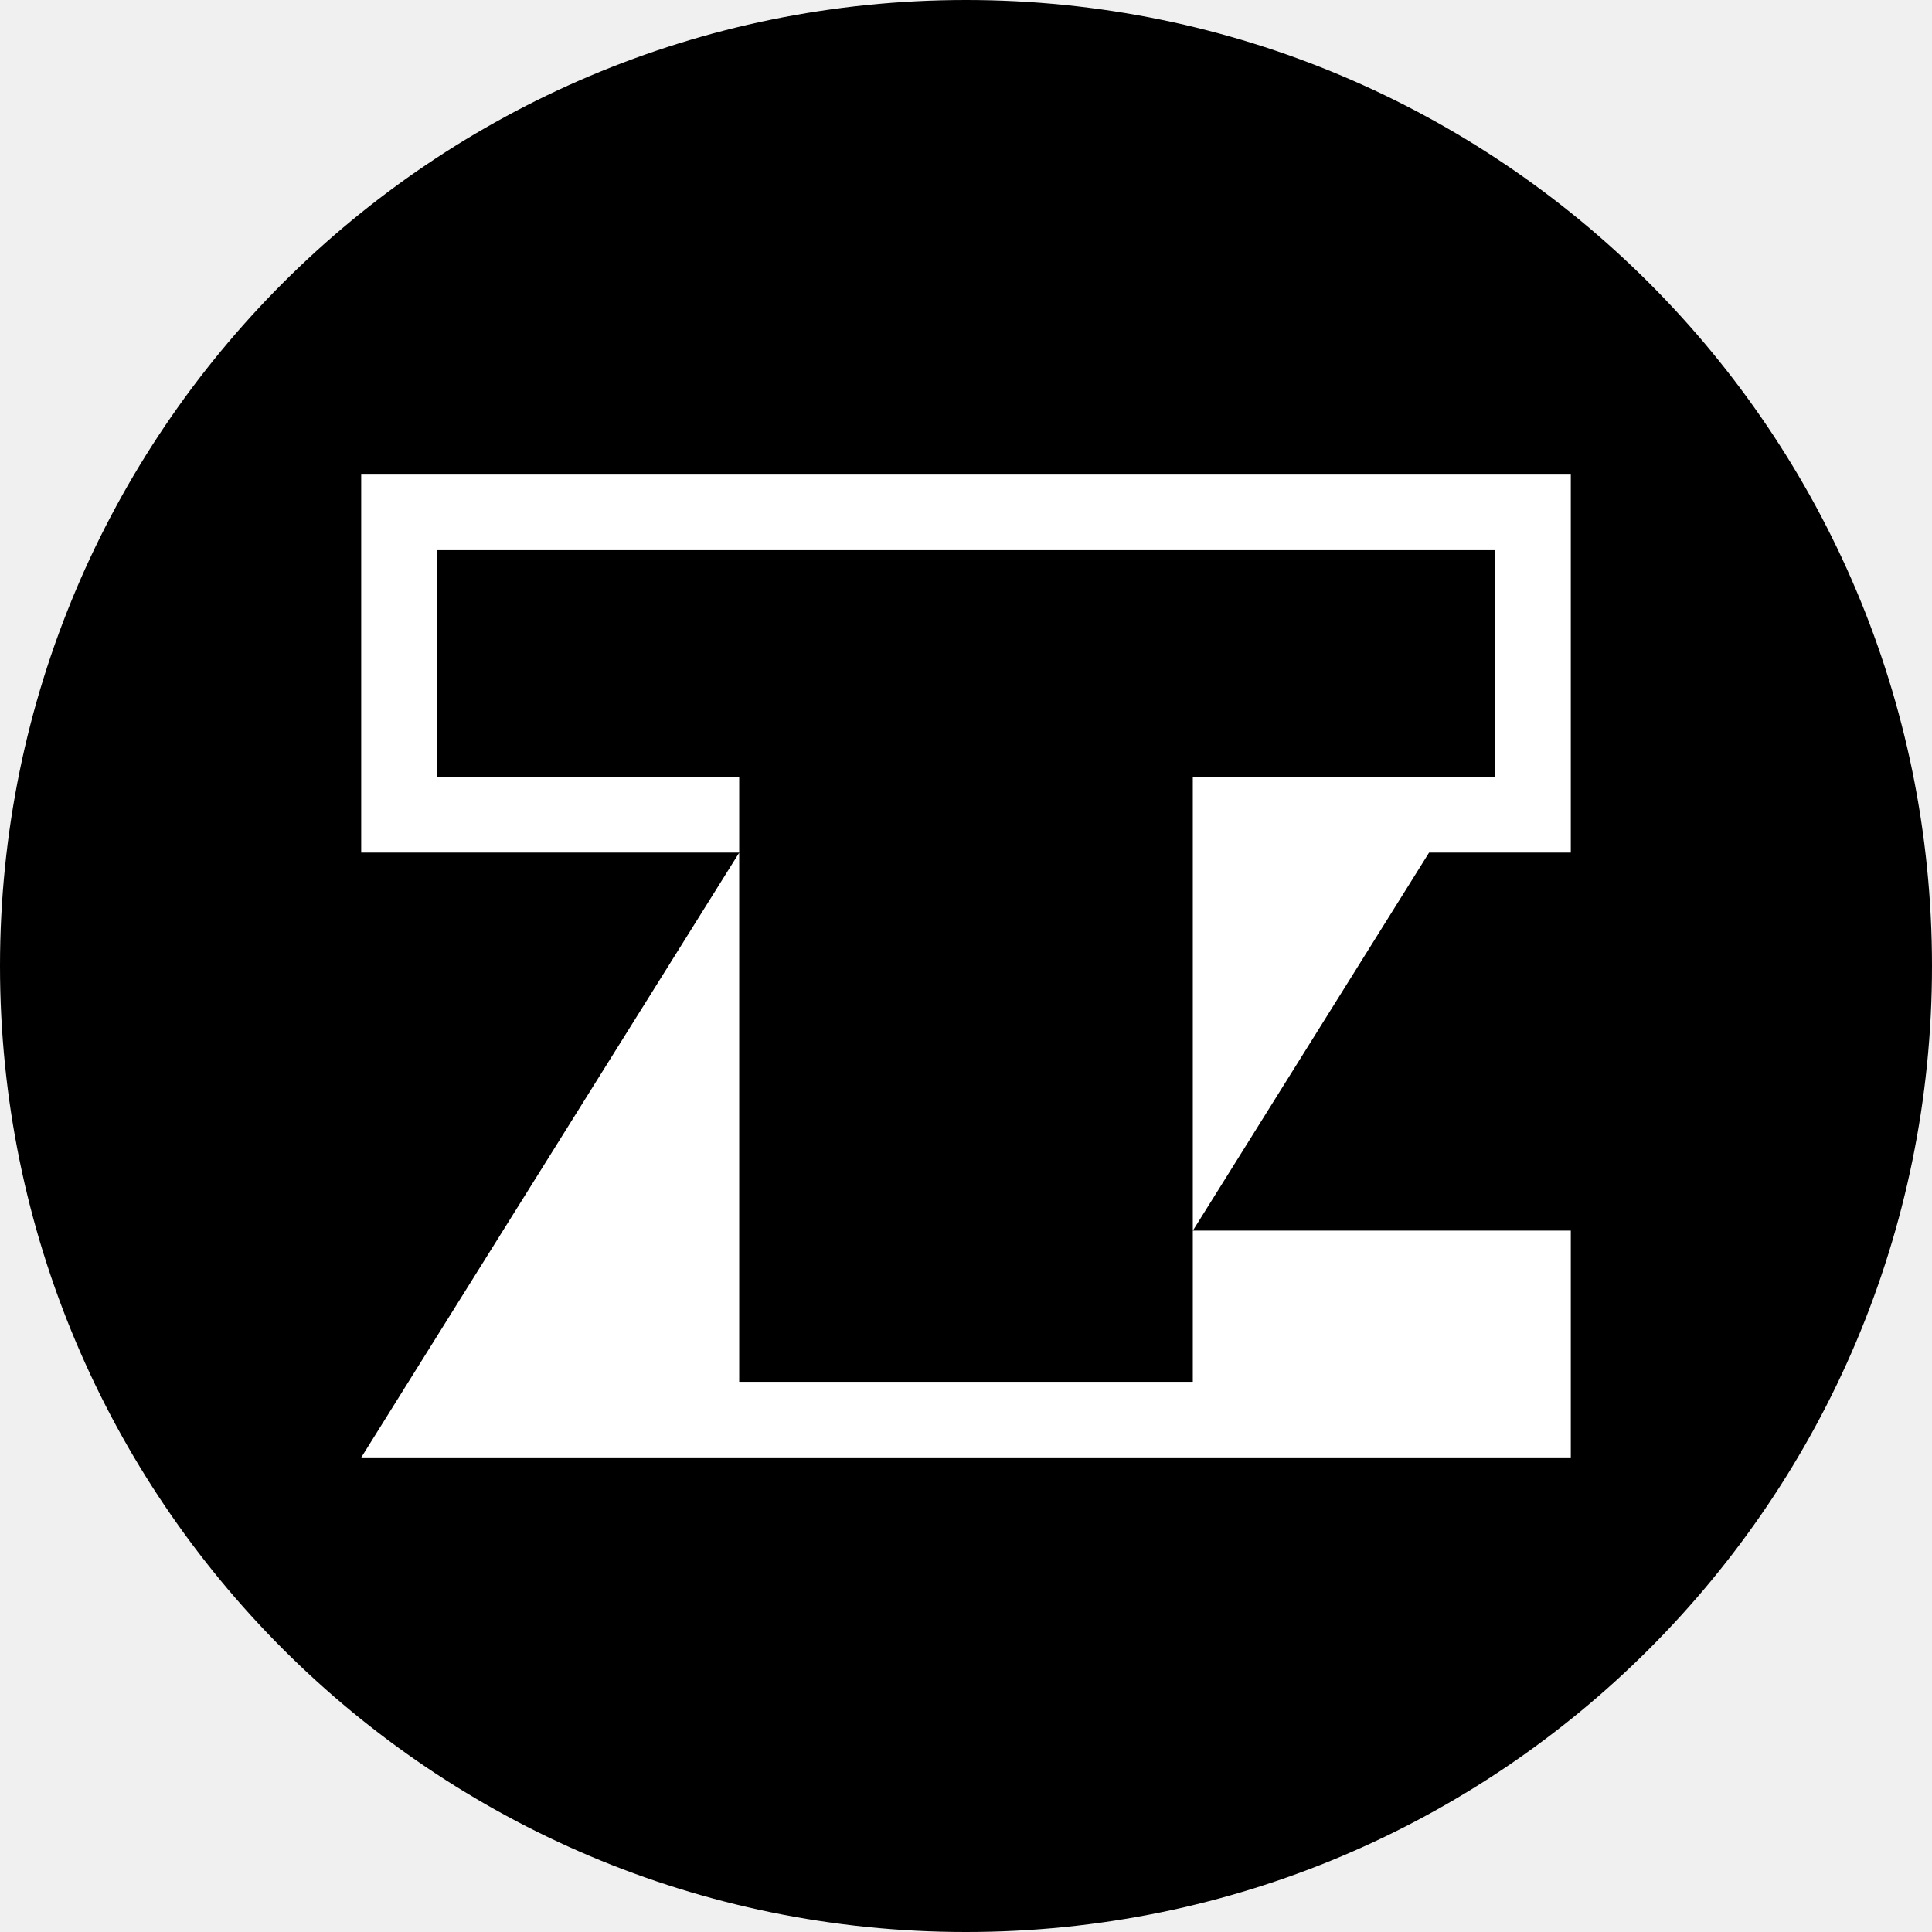
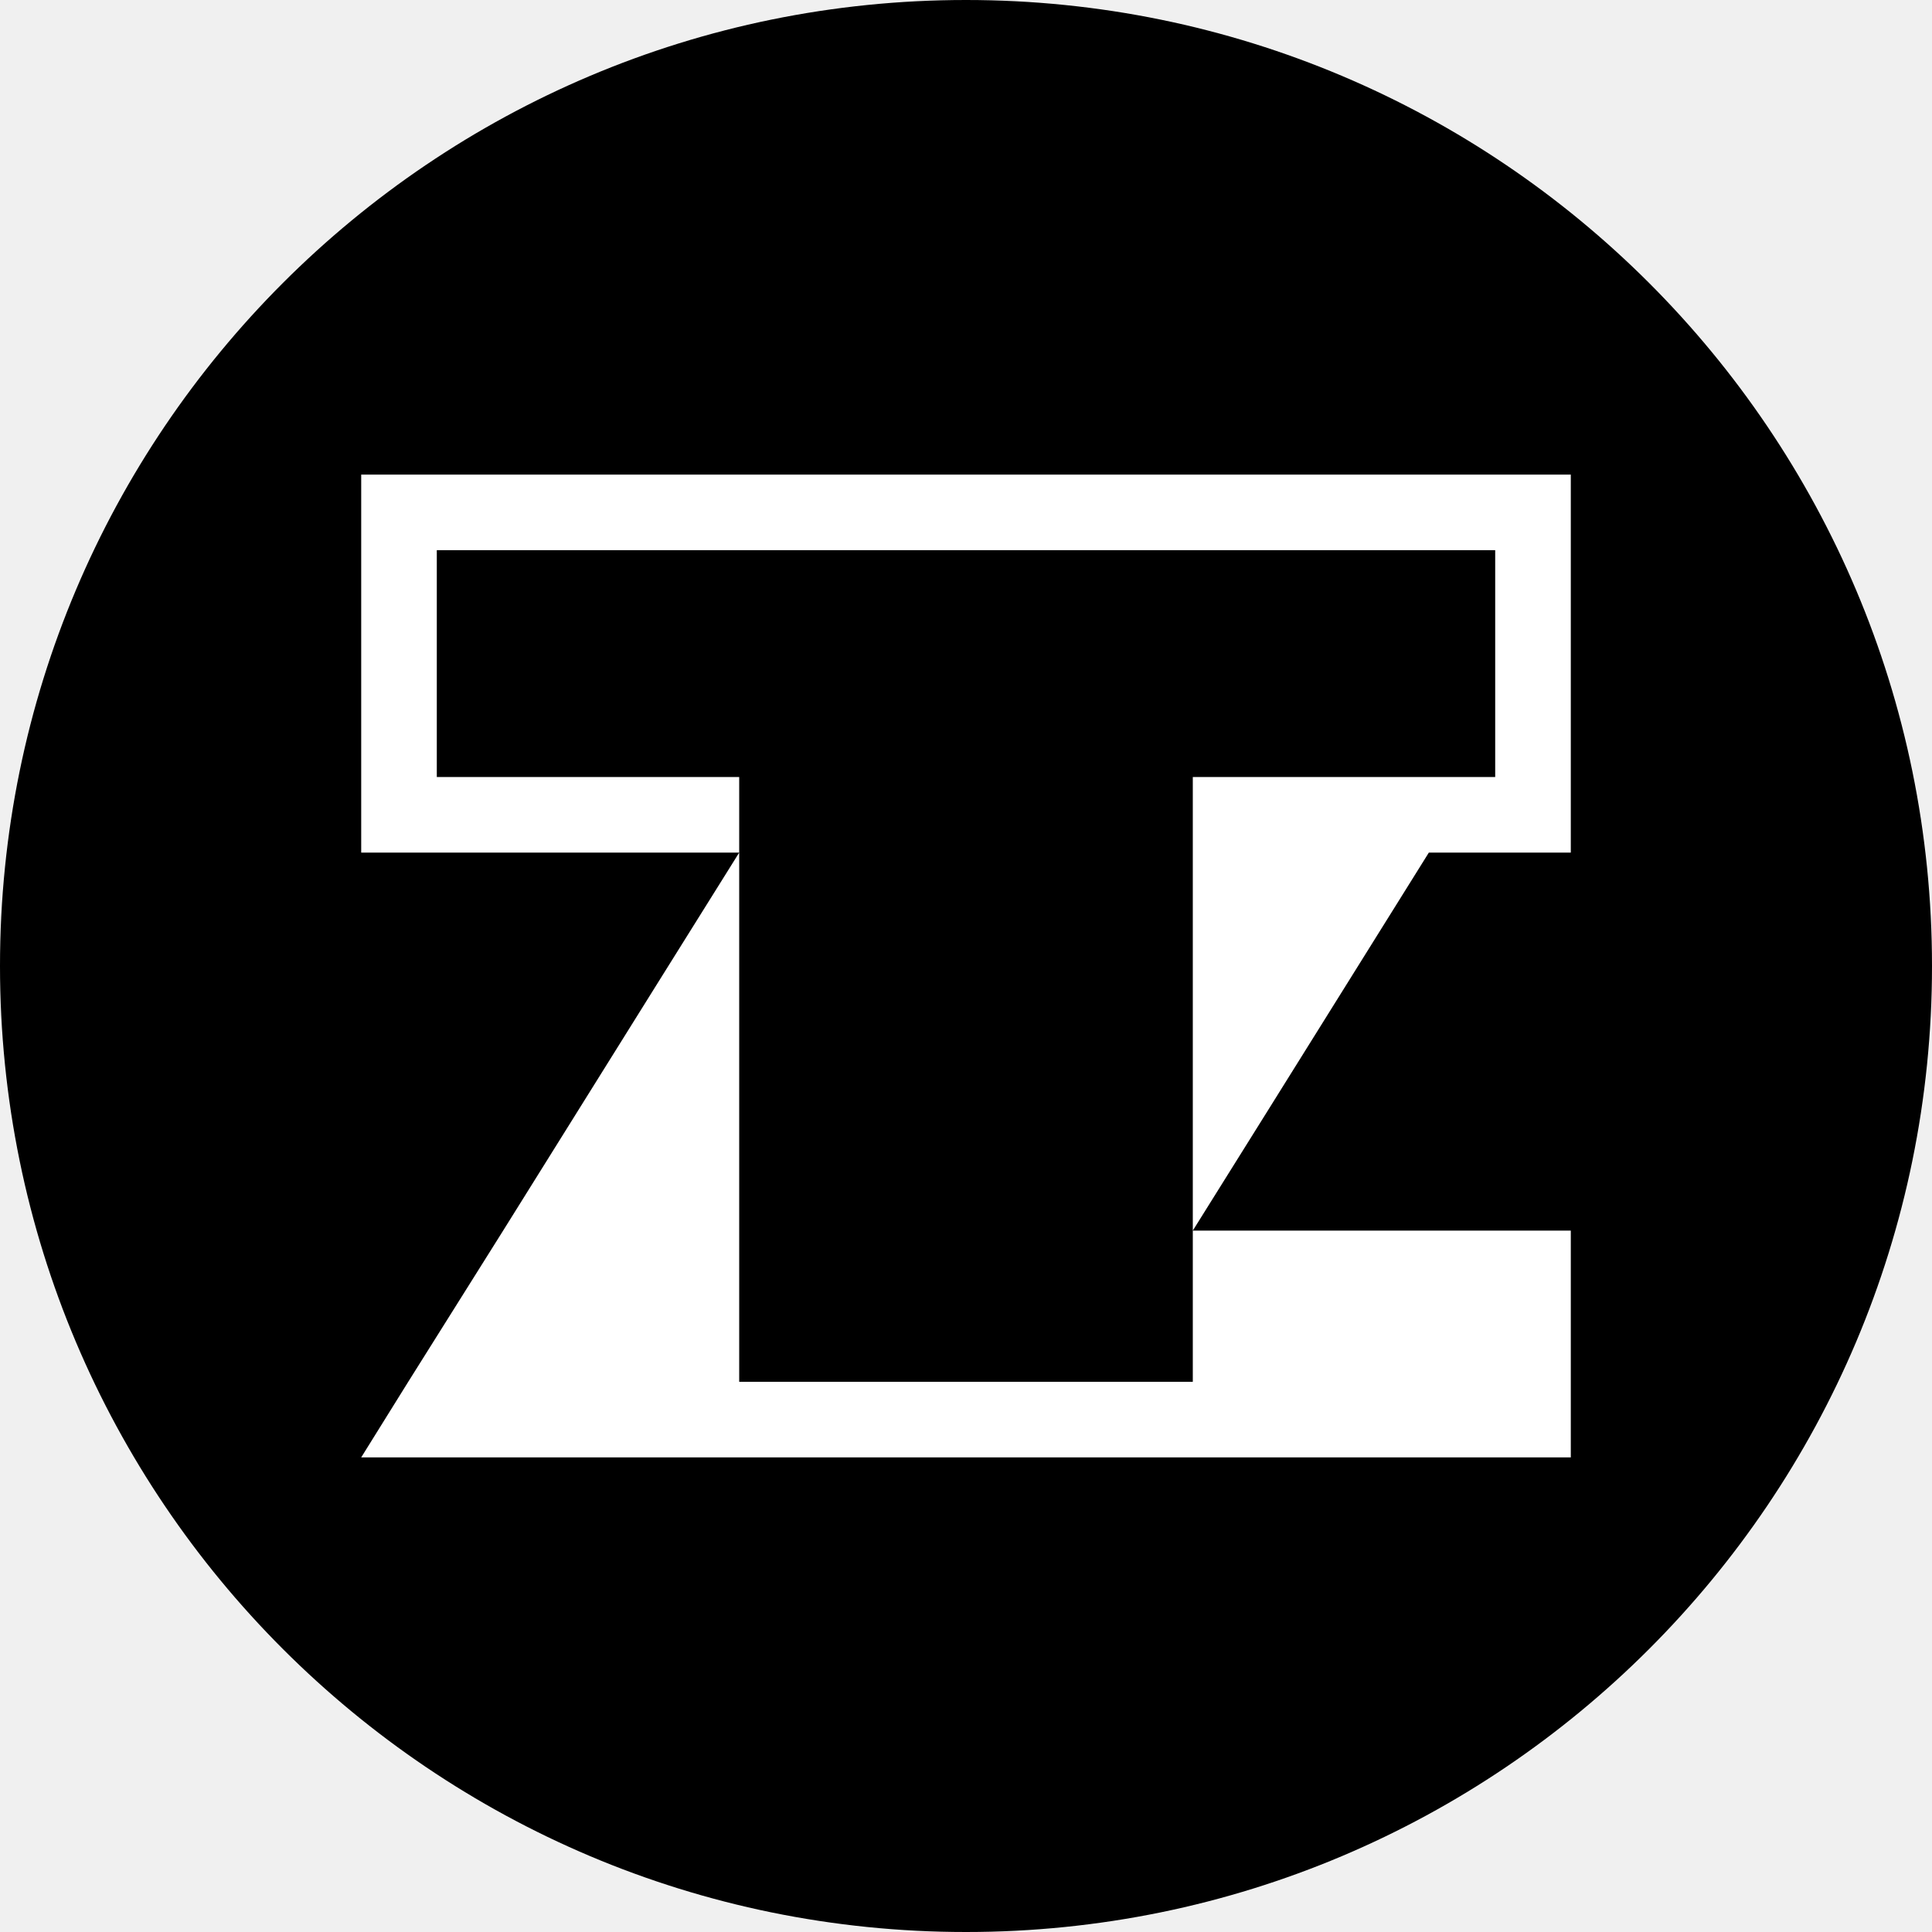
- <svg xmlns="http://www.w3.org/2000/svg" viewBox="0 0 230 230">
+ <svg xmlns="http://www.w3.org/2000/svg" id="_图层_1" data-name="图层_1" version="1.1" viewBox="0 0 230 230">
  <defs>
-     <style>.cls-1{fill:#fff;}</style>
+     <style>
+       .st0 {
+         fill: #fff;
+       }
+     </style>
  </defs>
-   <g id="图层_2" data-name="图层 2">
-     <g id="图层_1-2" data-name="图层 1">
+   <g id="_图层_2" data-name="图层_2">
+     <g id="_图层_1-2" data-name="图层_1-2">
      <circle cx="115" cy="115" r="115" />
-       <polygon class="cls-1" points="187 146.5 187 173.5 43.01 173.5 48.63 164.5 59.88 146.5 79 115.91 88 101.51 88 164.5 142 164.5 142 146.5 187 146.5" />
-       <polygon class="cls-1" points="187 56.5 187 101.5 170.13 101.5 151 132.11 142.01 146.5 142 146.5 142 92.5 178 92.5 178 65.5 52 65.5 52 92.5 88 92.5 88 101.5 43 101.5 43 56.5 187 56.5" />
+       <polygon class="st0" points="187 146.5 187 173.5 43 173.5 48.6 164.5 59.9 146.5 79 115.9 88 101.5 88 164.5 142 164.5 142 146.5 187 146.5" />
+       <polygon class="st0" points="187 56.5 187 101.5 170.1 101.5 151 132.1 142 146.5 142 146.5 142 92.5 178 92.5 178 65.5 52 65.5 52 92.5 88 92.5 88 101.5 43 101.5 43 56.5 187 56.5" />
+     </g>
+   </g>
+   <g id="_图层_21" data-name="图层_2">
+     <g id="_图层_1-21" data-name="图层_1-2">
+       <circle cx="365" cy="115" r="8" />
+       <polygon class="st0" points="370 117.2 370 119.1 360 119.1 360.4 118.4 361.2 117.2 362.5 115.1 363.1 114.1 363.1 118.4 366.9 118.4 366.9 117.2 370 117.2" />
+       <polygon class="st0" points="370 110.9 370 114.1 368.8 114.1 367.5 116.2 366.9 117.2 366.9 117.2 366.9 113.4 369.4 113.4 369.4 111.6 360.6 111.6 360.6 113.4 363.1 113.4 363.1 114.1 360 114.1 360 110.9 370 110.9" />
    </g>
  </g>
</svg>
